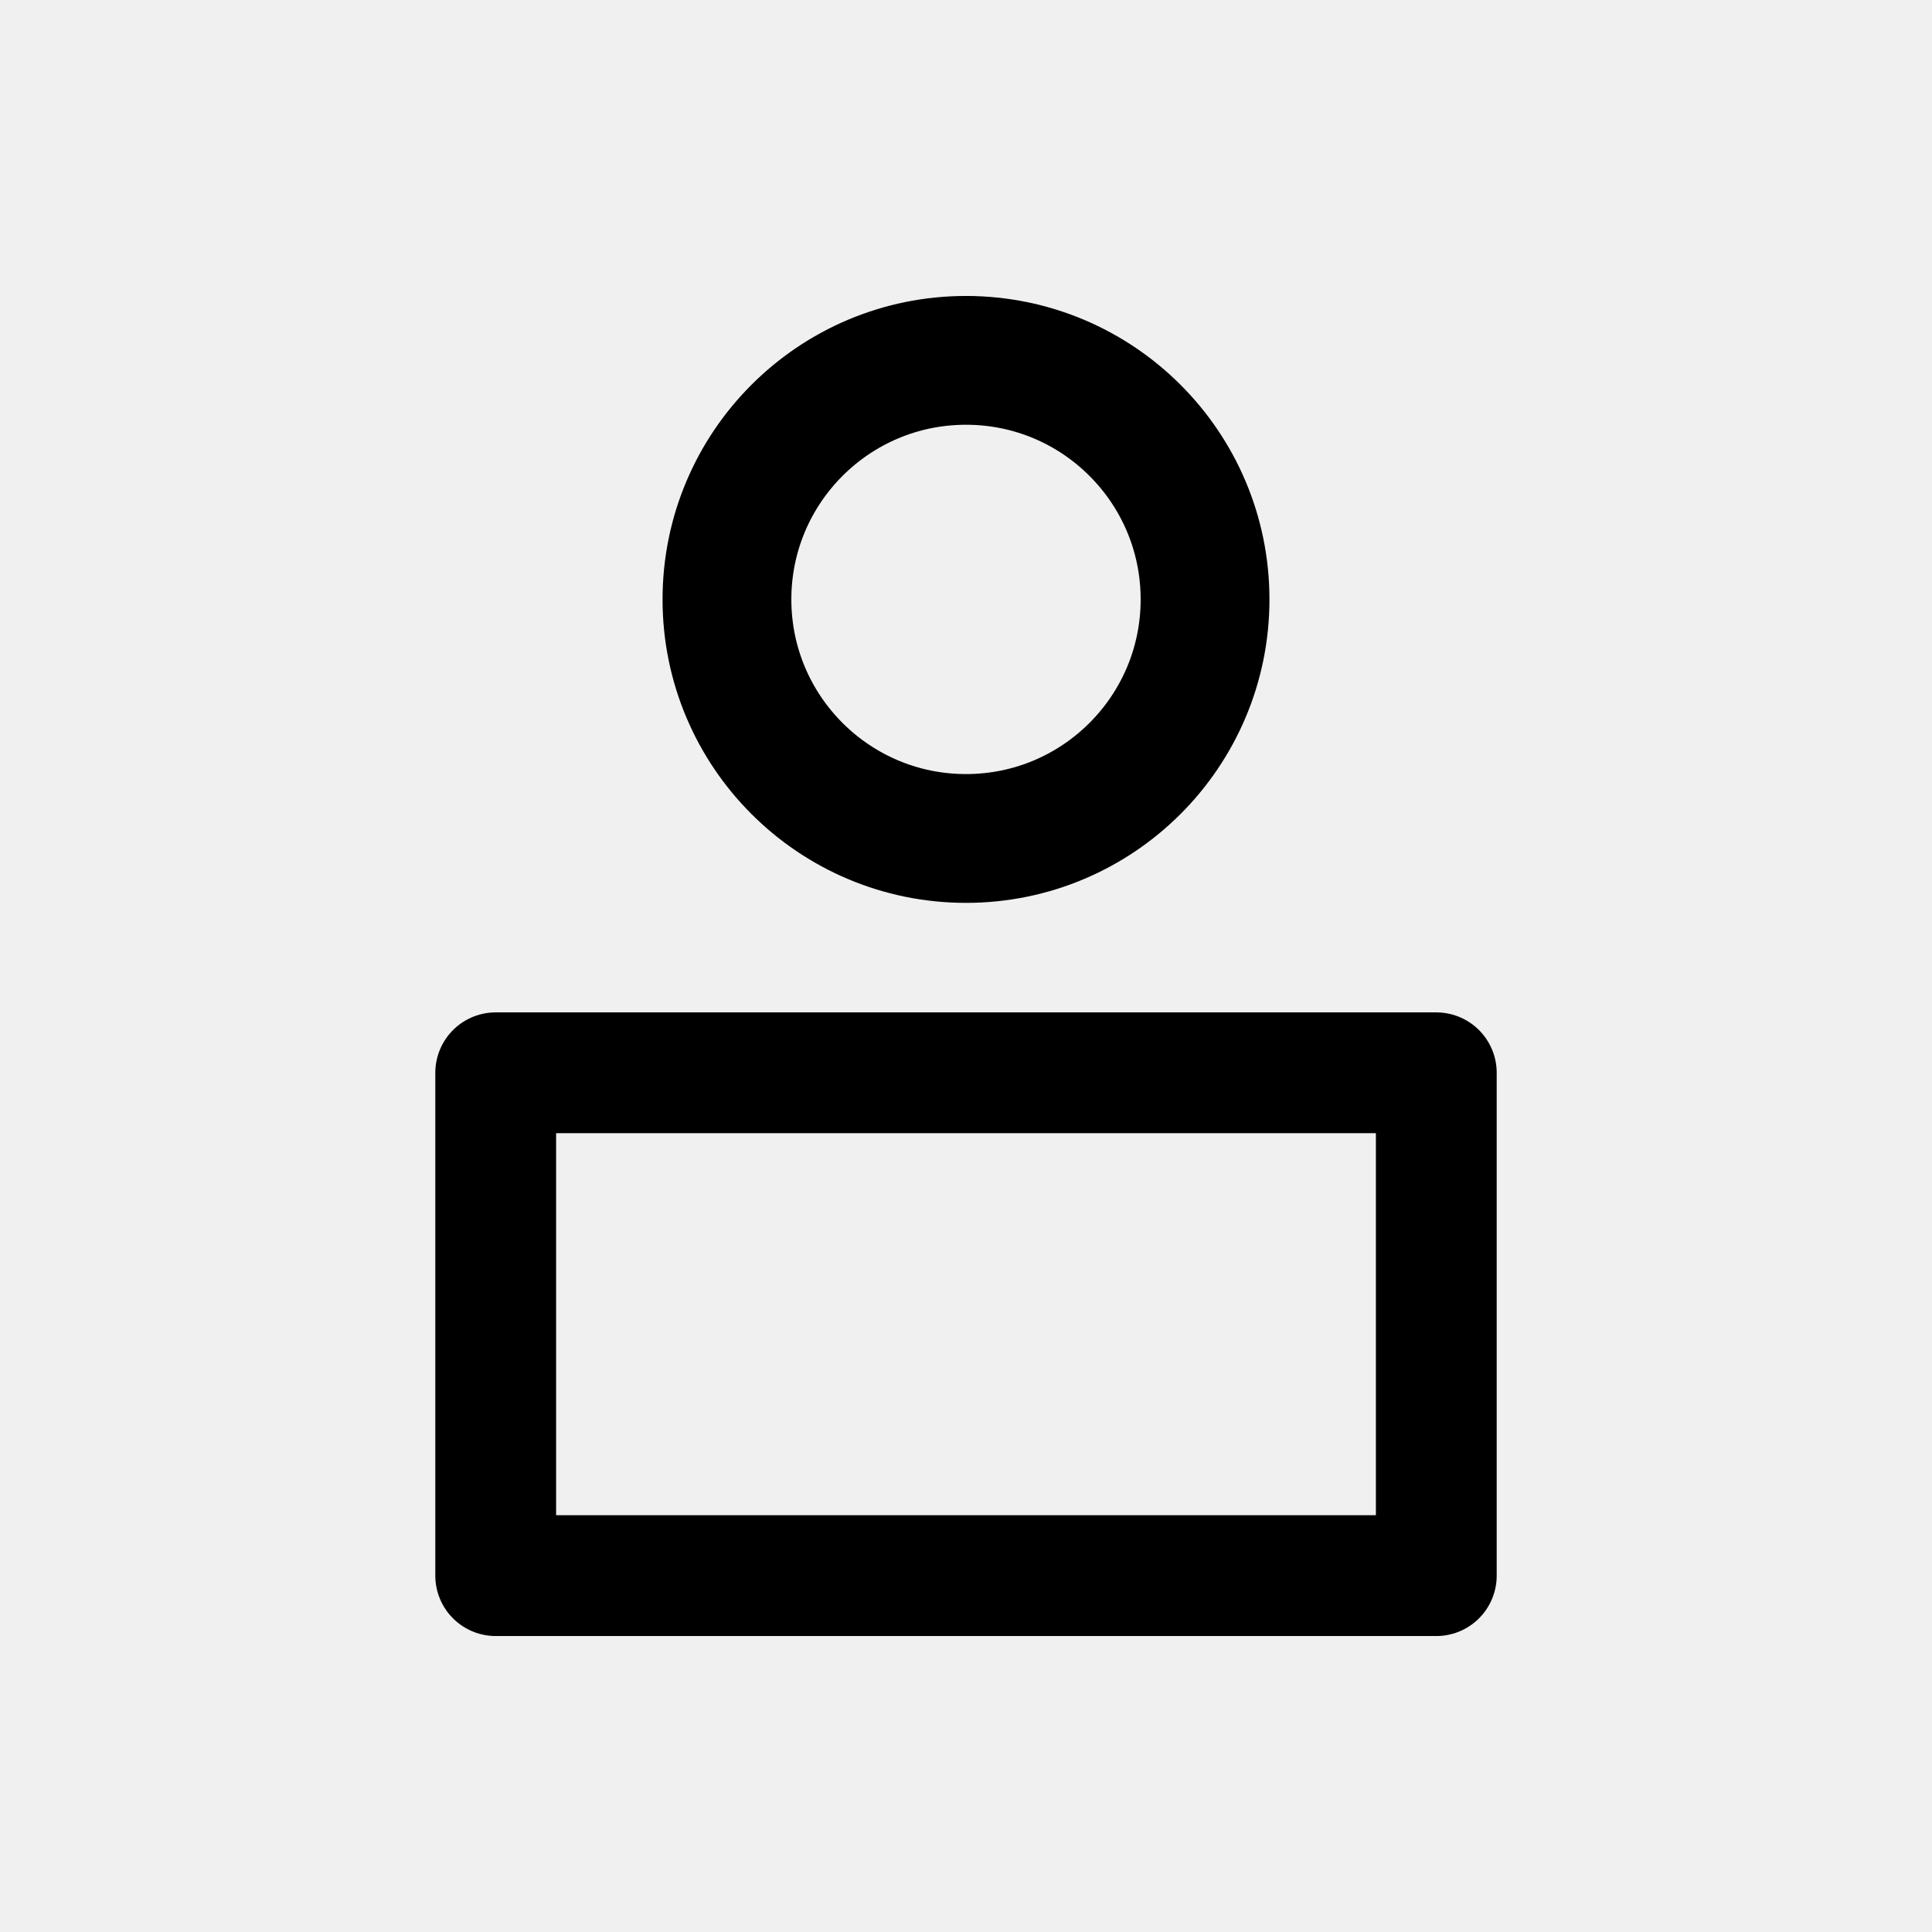
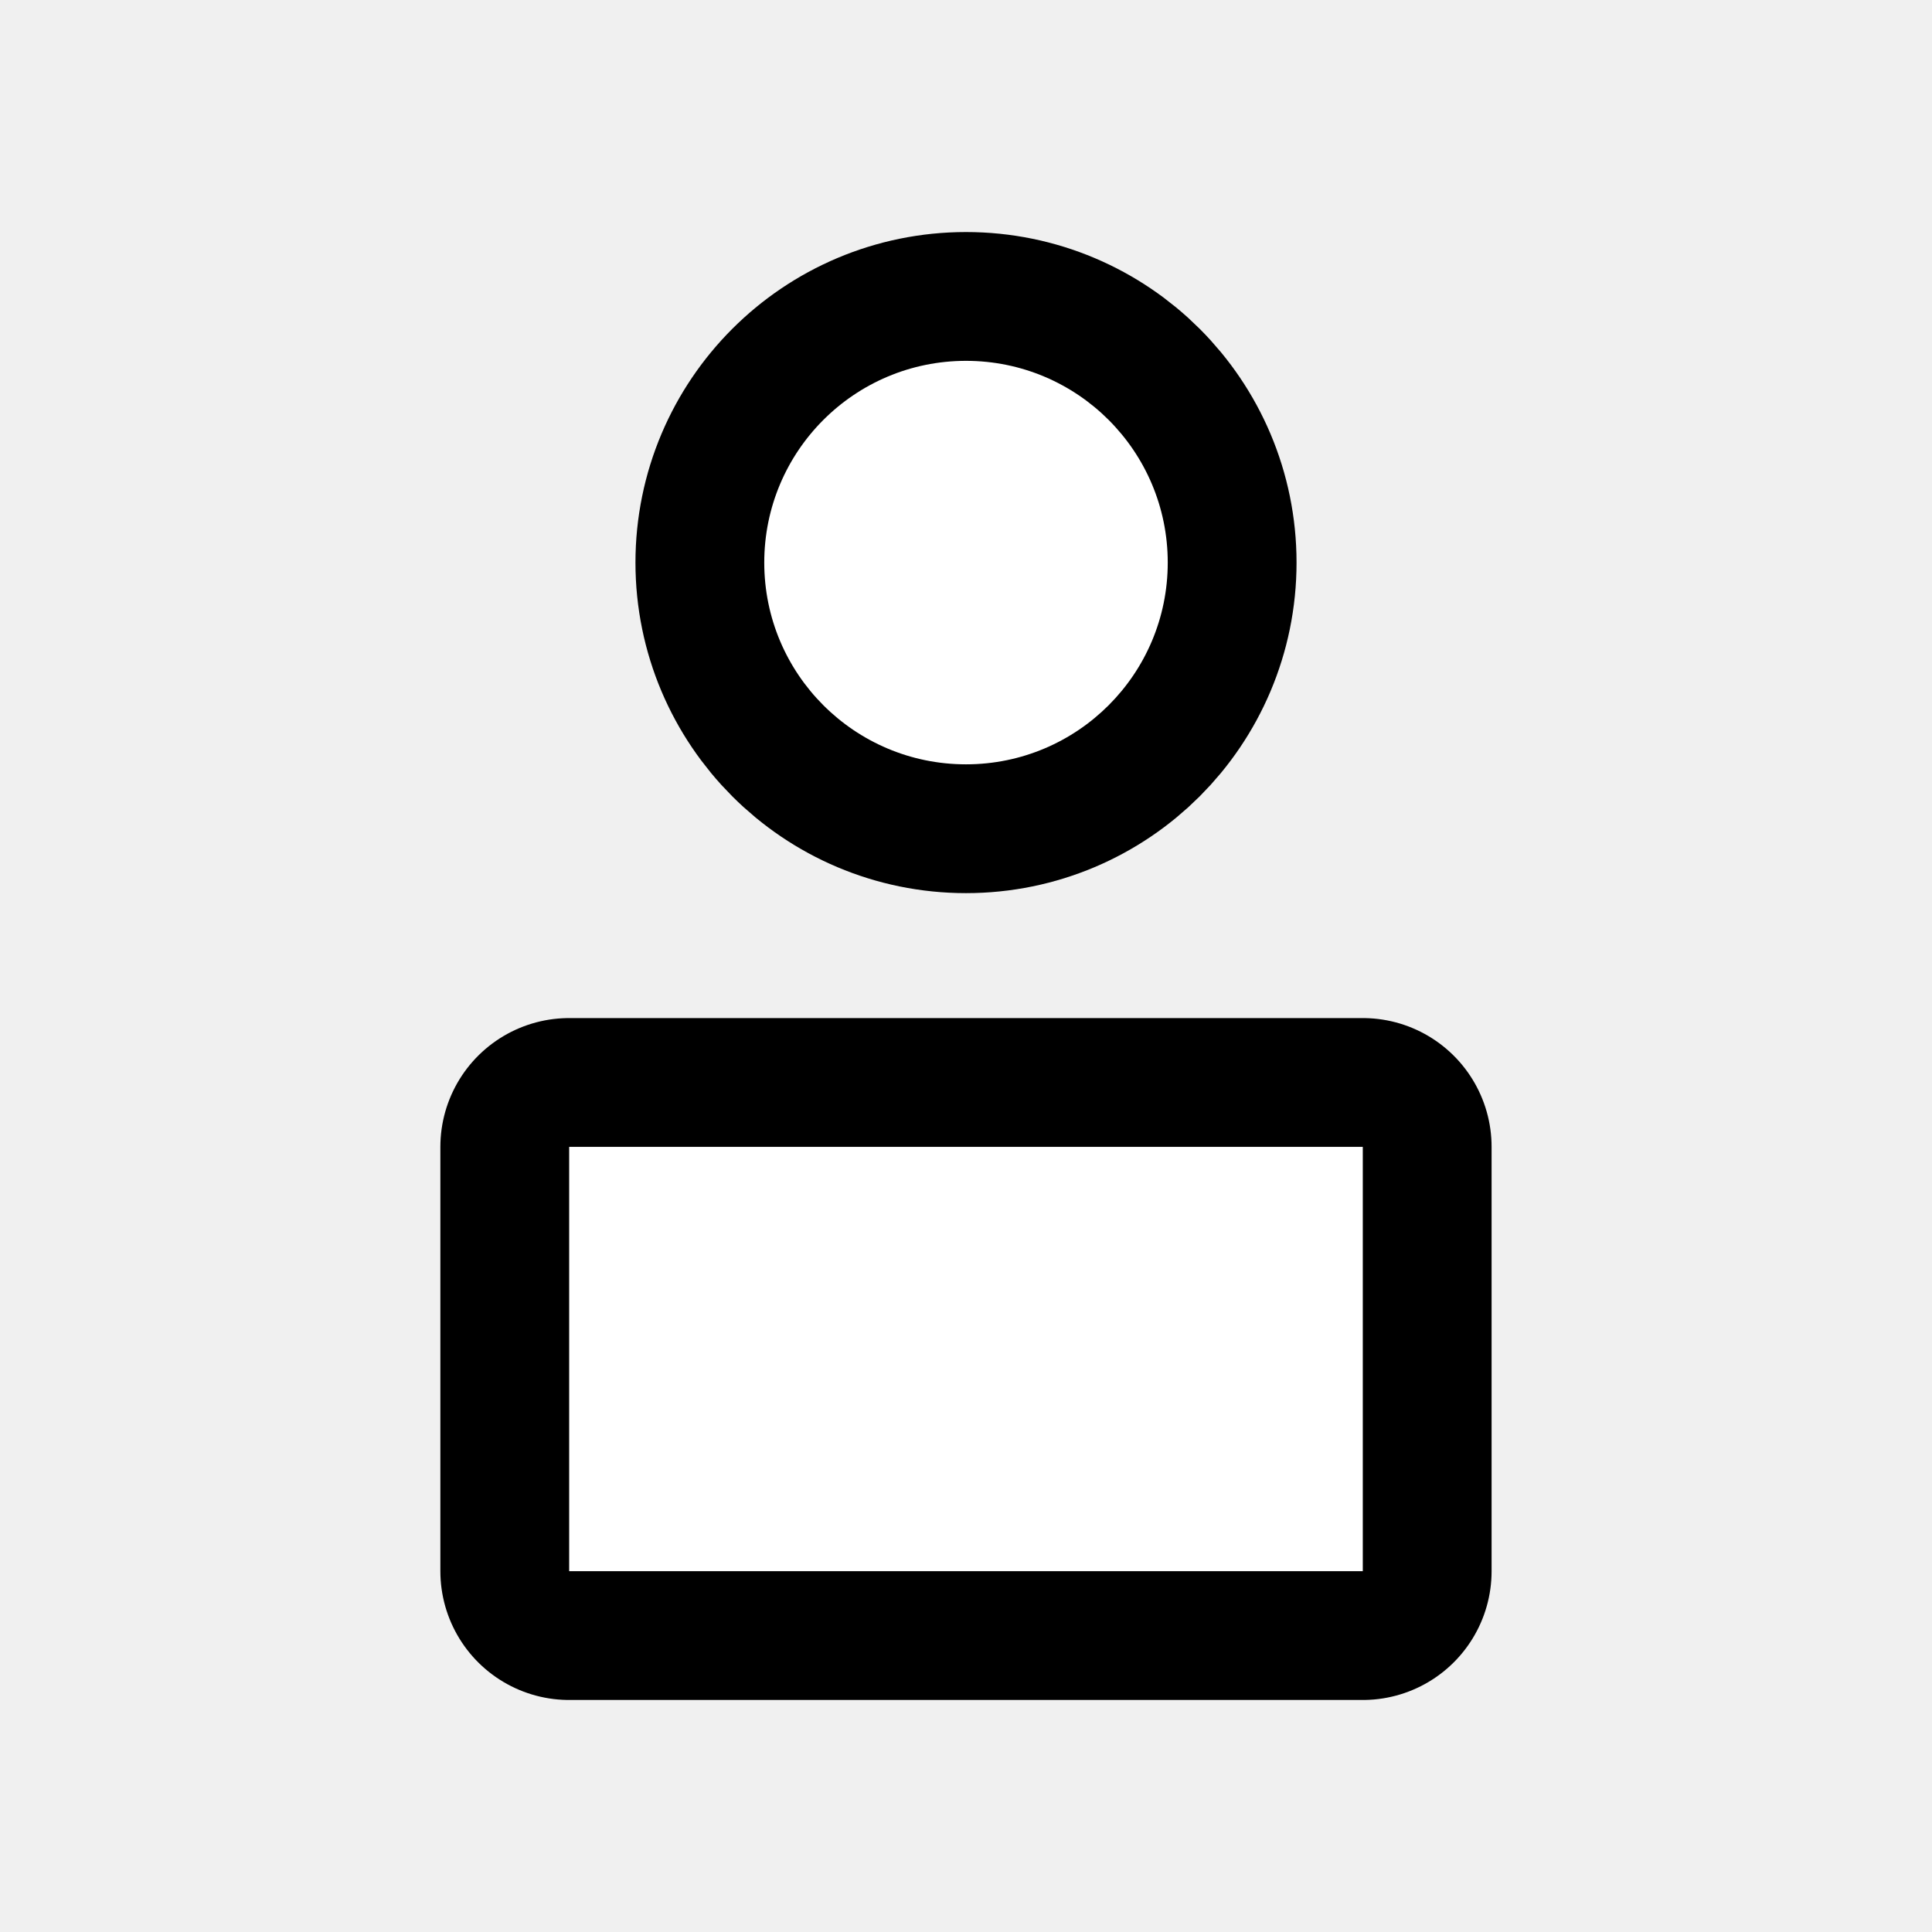
<svg xmlns="http://www.w3.org/2000/svg" version="1.1" id="svg9441" width="45" height="45" viewBox="0 0 45 45">
  <defs id="defs9445">
    <mask maskUnits="userSpaceOnUse" id="mask1214">
      <rect style="fill:#ffffff;stroke-width:4" id="rect1216" width="14.264" height="12.532" x="54.994" y="-20.118" />
    </mask>
  </defs>
  <g id="g3" transform="translate(0,-1.226525)" style="stroke:#000000;stroke-opacity:1">
-     <circle style="fill:none;stroke:#000000;stroke-width:3;stroke-linejoin:round;stroke-dasharray:none;paint-order:stroke fill markers;stroke-opacity:1" id="path3" cx="22.5" cy="15.188" r="5.568" />
-     <rect style="fill:none;stroke:#000000;stroke-width:2.814;stroke-linejoin:round;stroke-dasharray:none;paint-order:stroke fill markers;stroke-opacity:1" id="rect3" width="21.908" height="11.712" x="11.546" y="26.214" />
+     <g id="g1" transform="translate(0,3.216289)">
+       <circle style="fill:#ffffff;fill-opacity:1;stroke:#000000;stroke-width:6;stroke-linejoin:round;stroke-dasharray:none;stroke-opacity:1;paint-order:stroke fill markers" id="path3" cx="22.5" cy="11.114" r="4.699" />
+       <rect style="fill:#ffffff;fill-opacity:1;stroke:#000000;stroke-width:6;stroke-linejoin:round;stroke-dasharray:none;stroke-opacity:1;paint-order:stroke fill markers" id="rect3" width="18.485" height="9.883" x="13.257" y="24.723" />
+     </g>
  </g>
</svg>
